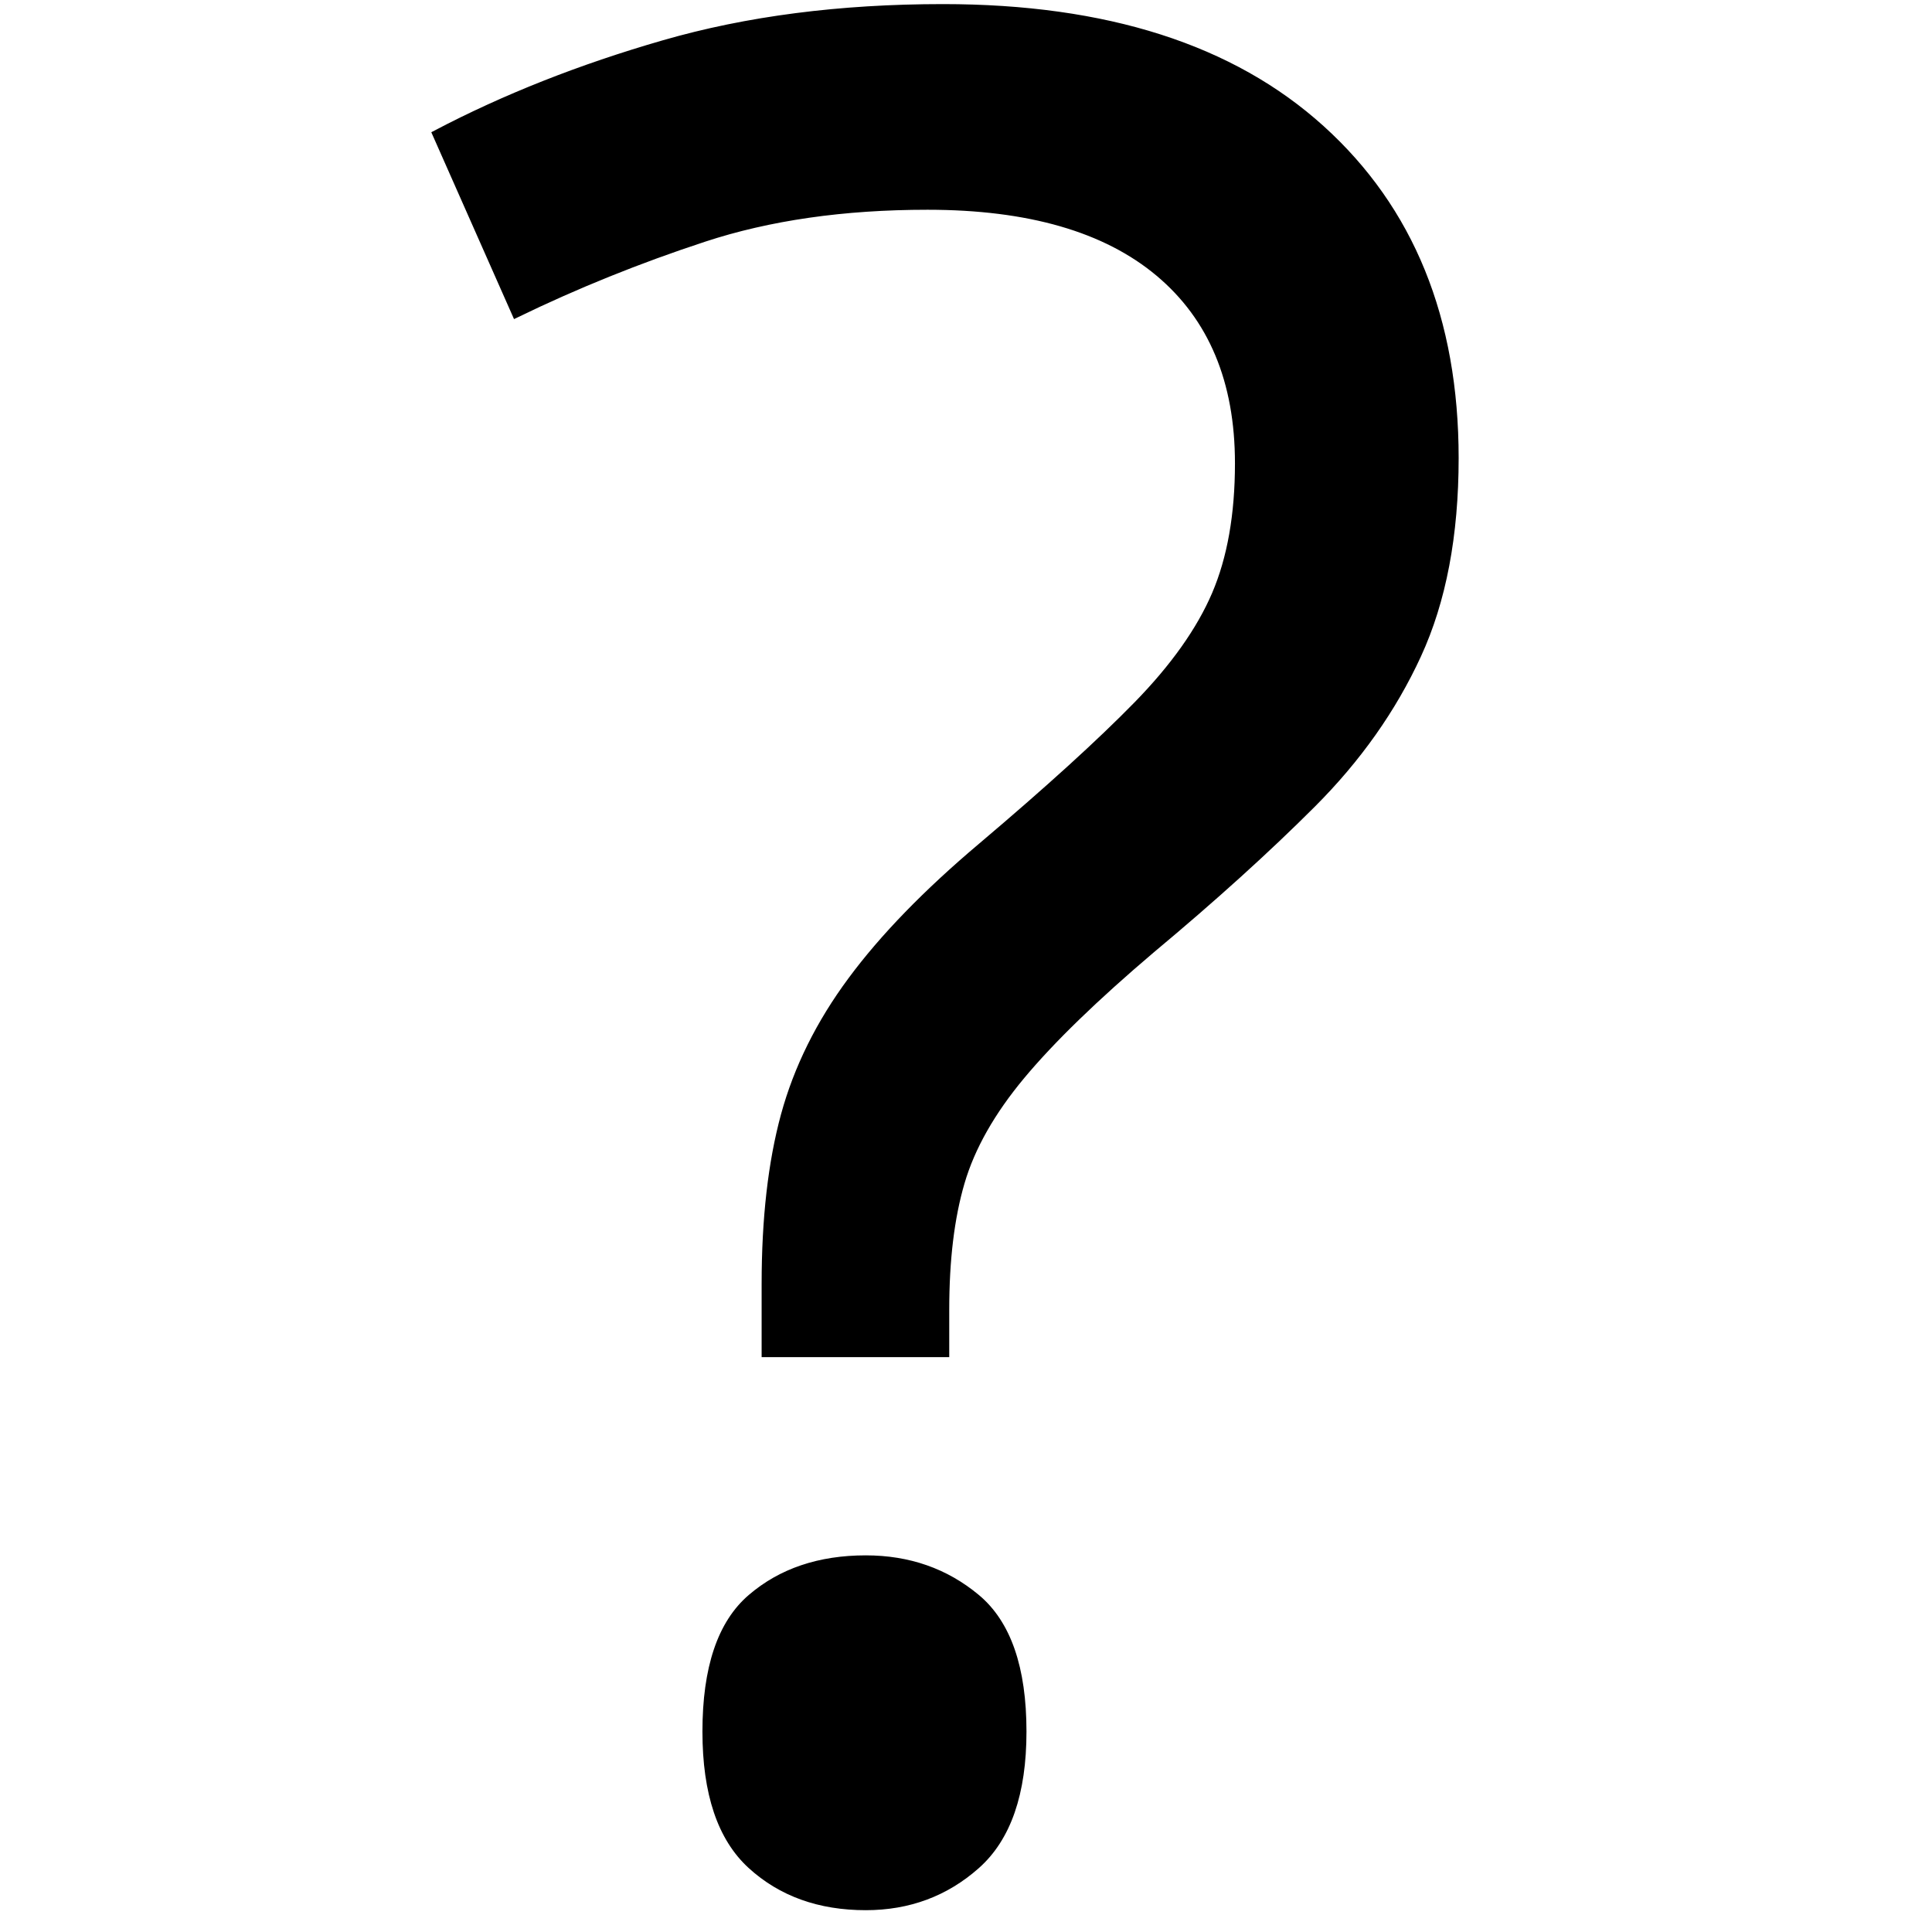
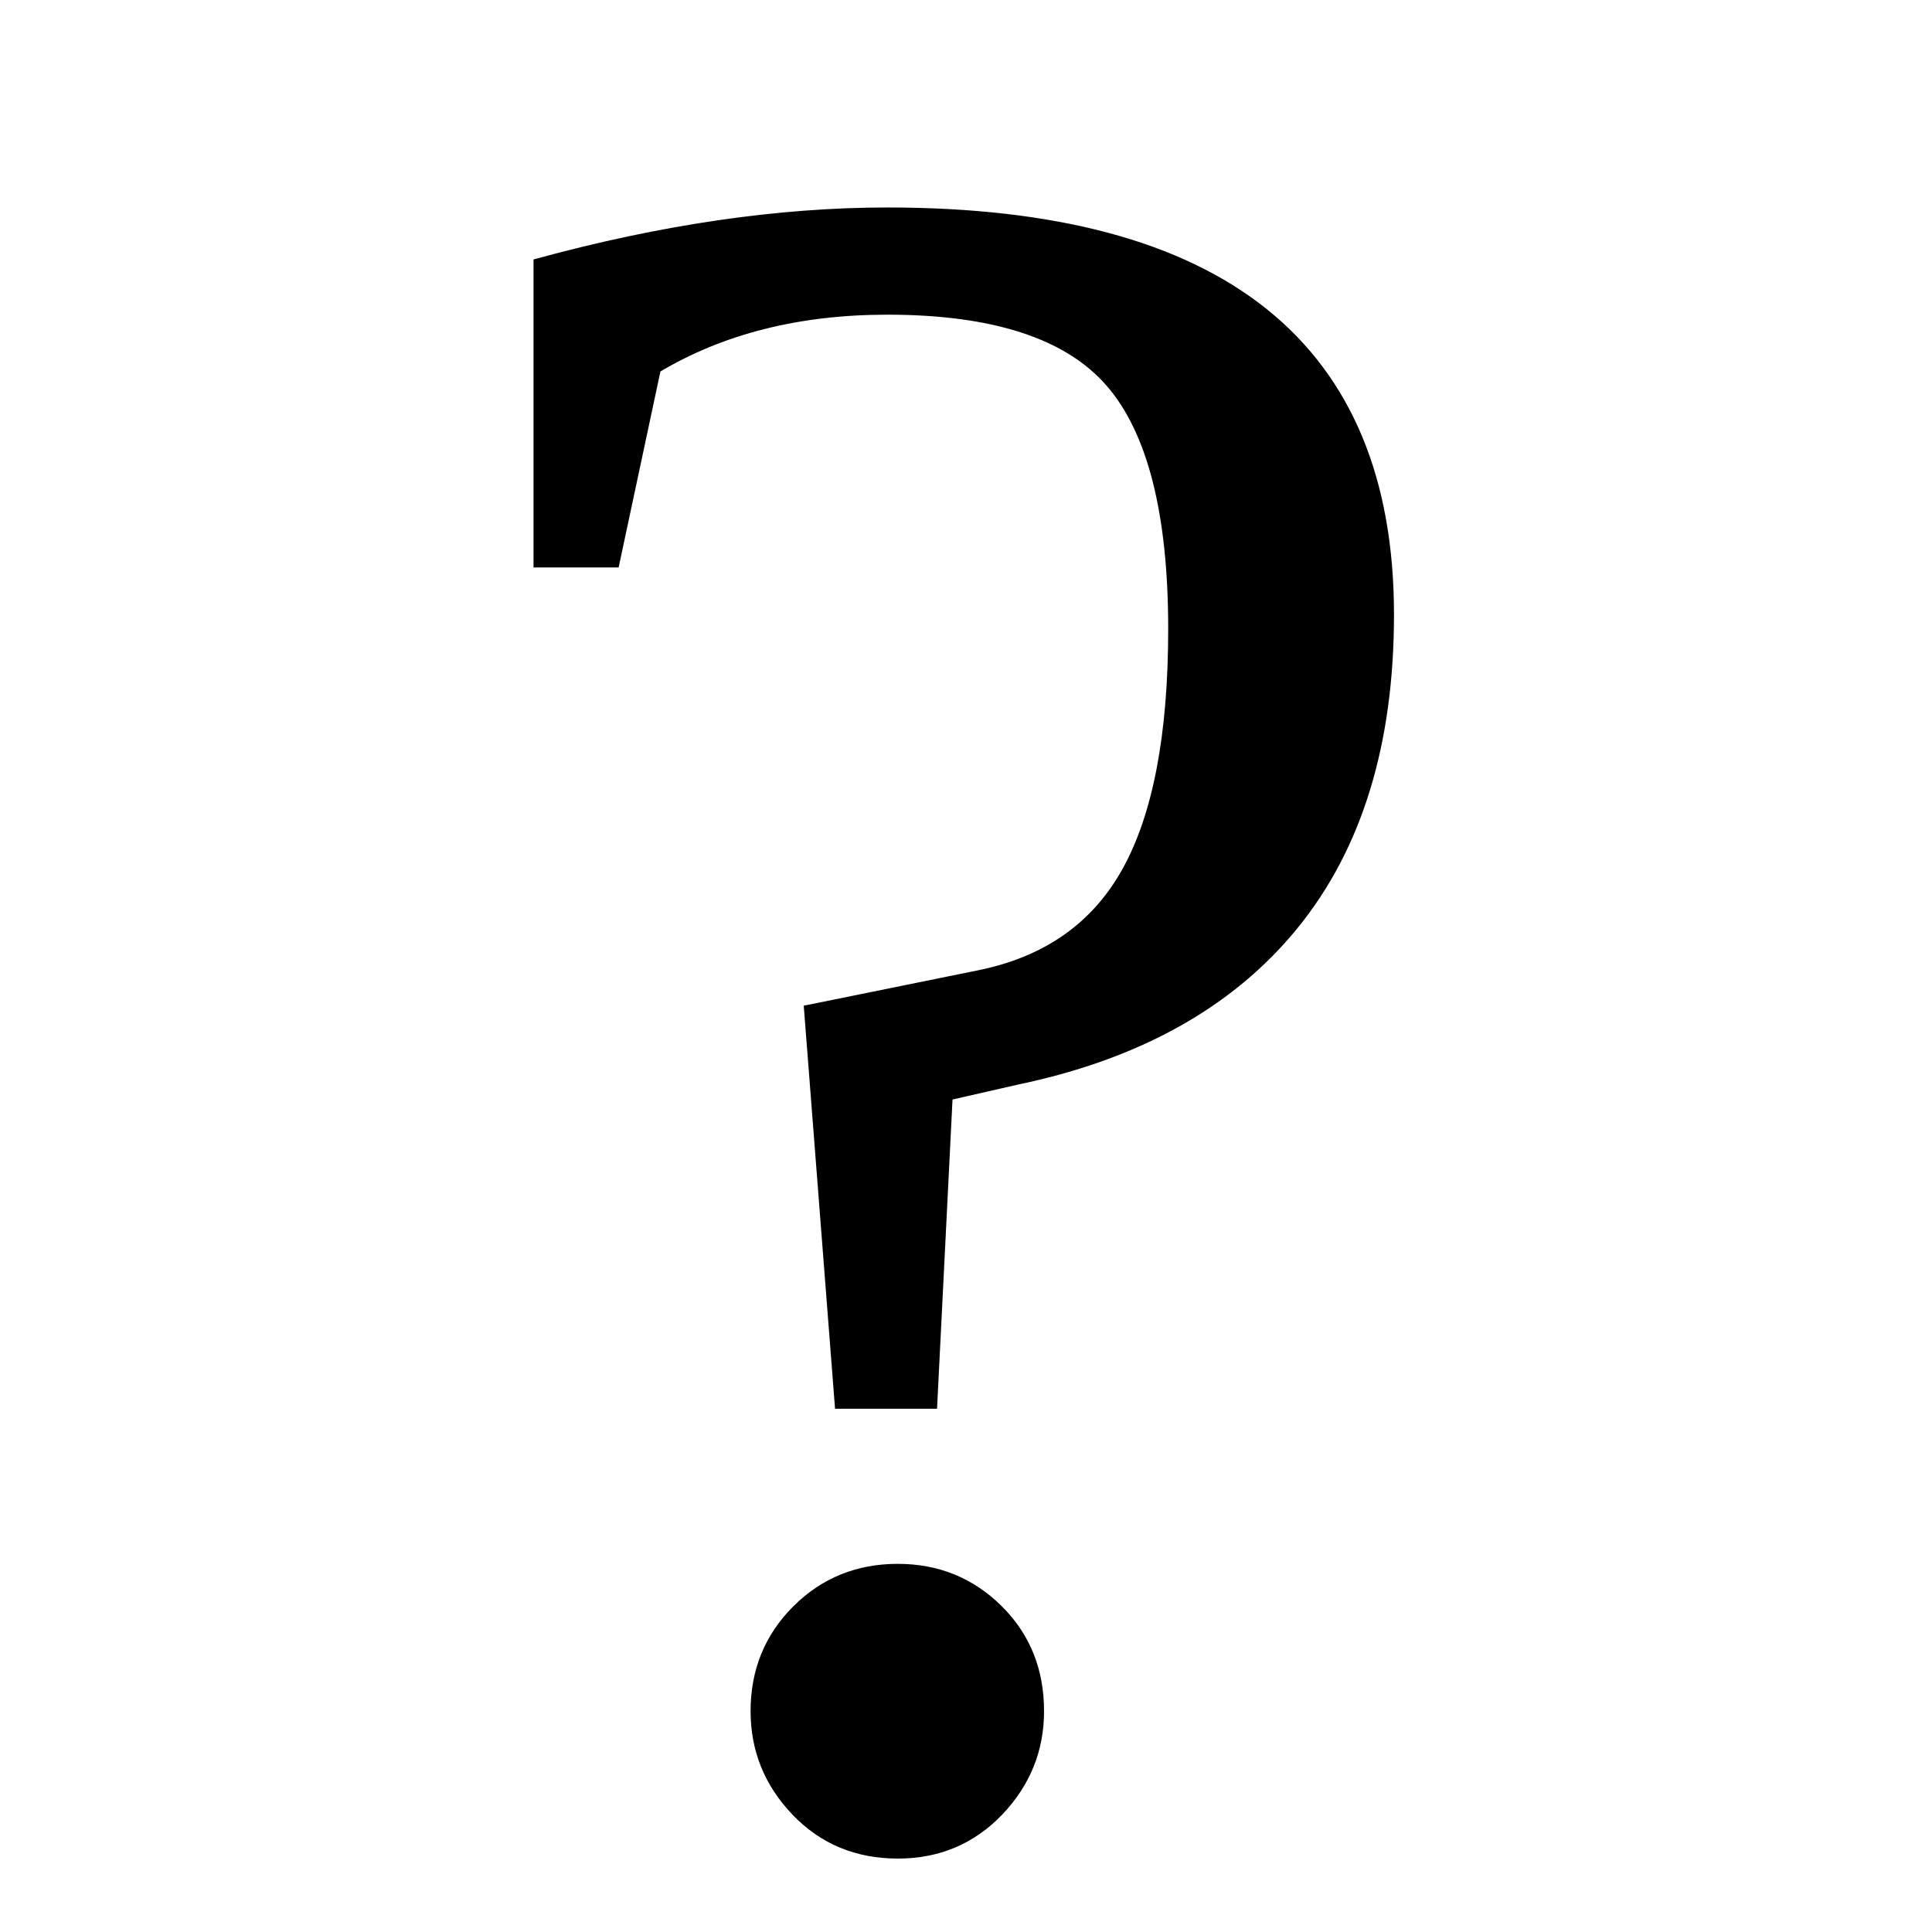
<svg xmlns="http://www.w3.org/2000/svg" height="256" width="256" version="1.1" id="svg2">
  <defs id="defs6" />
-   <text transform="scale(0.9999832,1.000017)" id="text1621" y="247.838" x="53.704" style="font-size:340.878px;line-height:159.786px;font-family:Gentium;-inkscape-font-specification:'Gentium, Normal';letter-spacing:0px;word-spacing:0px;writing-mode:lr-tb;fill:#000000;stroke:#000000;stroke-width:1;stroke-linecap:butt;stroke-linejoin:miter;stroke-miterlimit:4;stroke-dasharray:none;stroke-opacity:1" xml:space="preserve">
-     <tspan style="fill:#000000;stroke:#000000;stroke-width:1;stroke-miterlimit:4;stroke-dasharray:none" y="247.838" x="53.704" id="tspan1619">?</tspan>
+   <text id="text1621" y="241.178" x="54.53" style="font-style:normal;font-variant:normal;font-weight:normal;font-stretch:normal;font-size:321.978px;line-height:150.928px;font-family:Gentium, 'Times New Roman';-inkscape-font-specification:'Gentium, Times New Roman, Normal';font-variant-ligatures:normal;font-variant-caps:normal;font-variant-numeric:normal;font-variant-east-asian:normal;letter-spacing:0px;word-spacing:0px;writing-mode:lr-tb;fill:#000000;stroke:#000000;stroke-width:1;stroke-linecap:butt;stroke-linejoin:miter;stroke-miterlimit:4;stroke-dasharray:none;stroke-opacity:1" xml:space="preserve" transform="scale(0.99987,1.00013)">
+     <tspan style="font-style:normal;font-variant:normal;font-weight:normal;font-stretch:normal;font-size:321.978px;font-family:Gentium, 'Times New Roman';-inkscape-font-specification:'Gentium, Times New Roman, Normal';font-variant-ligatures:normal;font-variant-caps:normal;font-variant-numeric:normal;font-variant-east-asian:normal;fill:#000000;stroke:#000000;stroke-width:1;stroke-miterlimit:4;stroke-dasharray:none" y="241.178" x="54.53" id="tspan1619">?</tspan>
  </text>
</svg>
